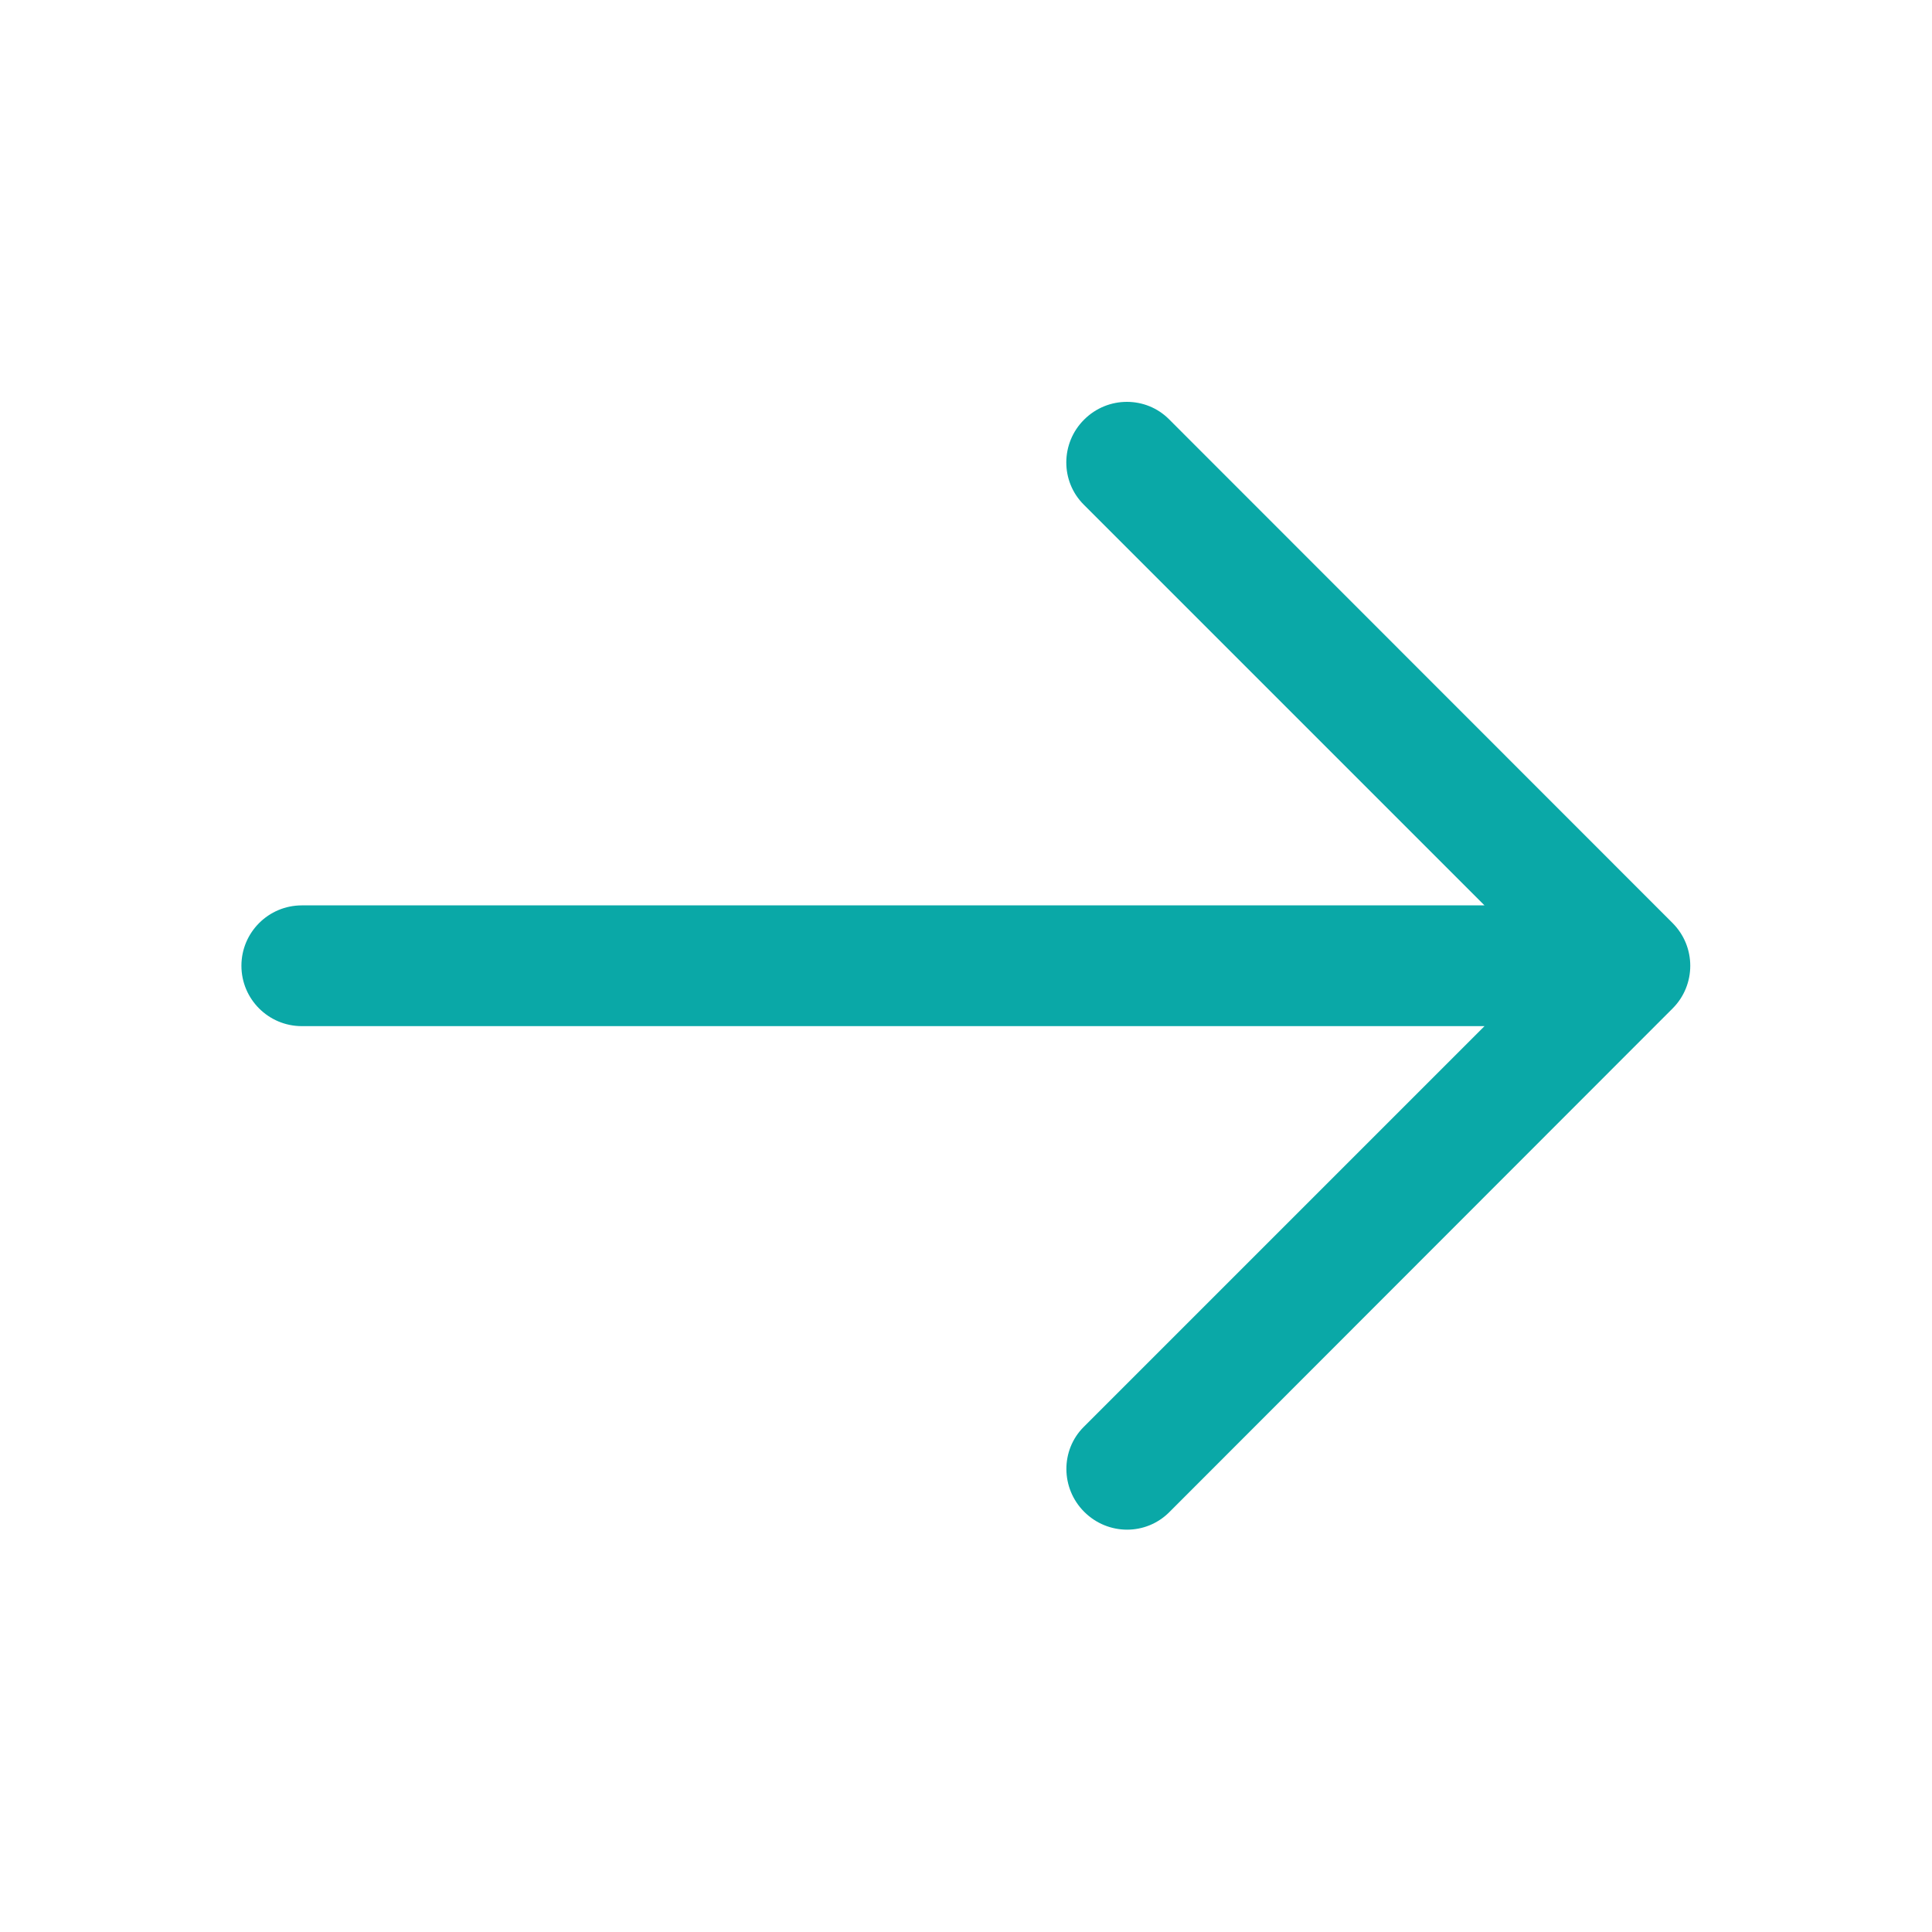
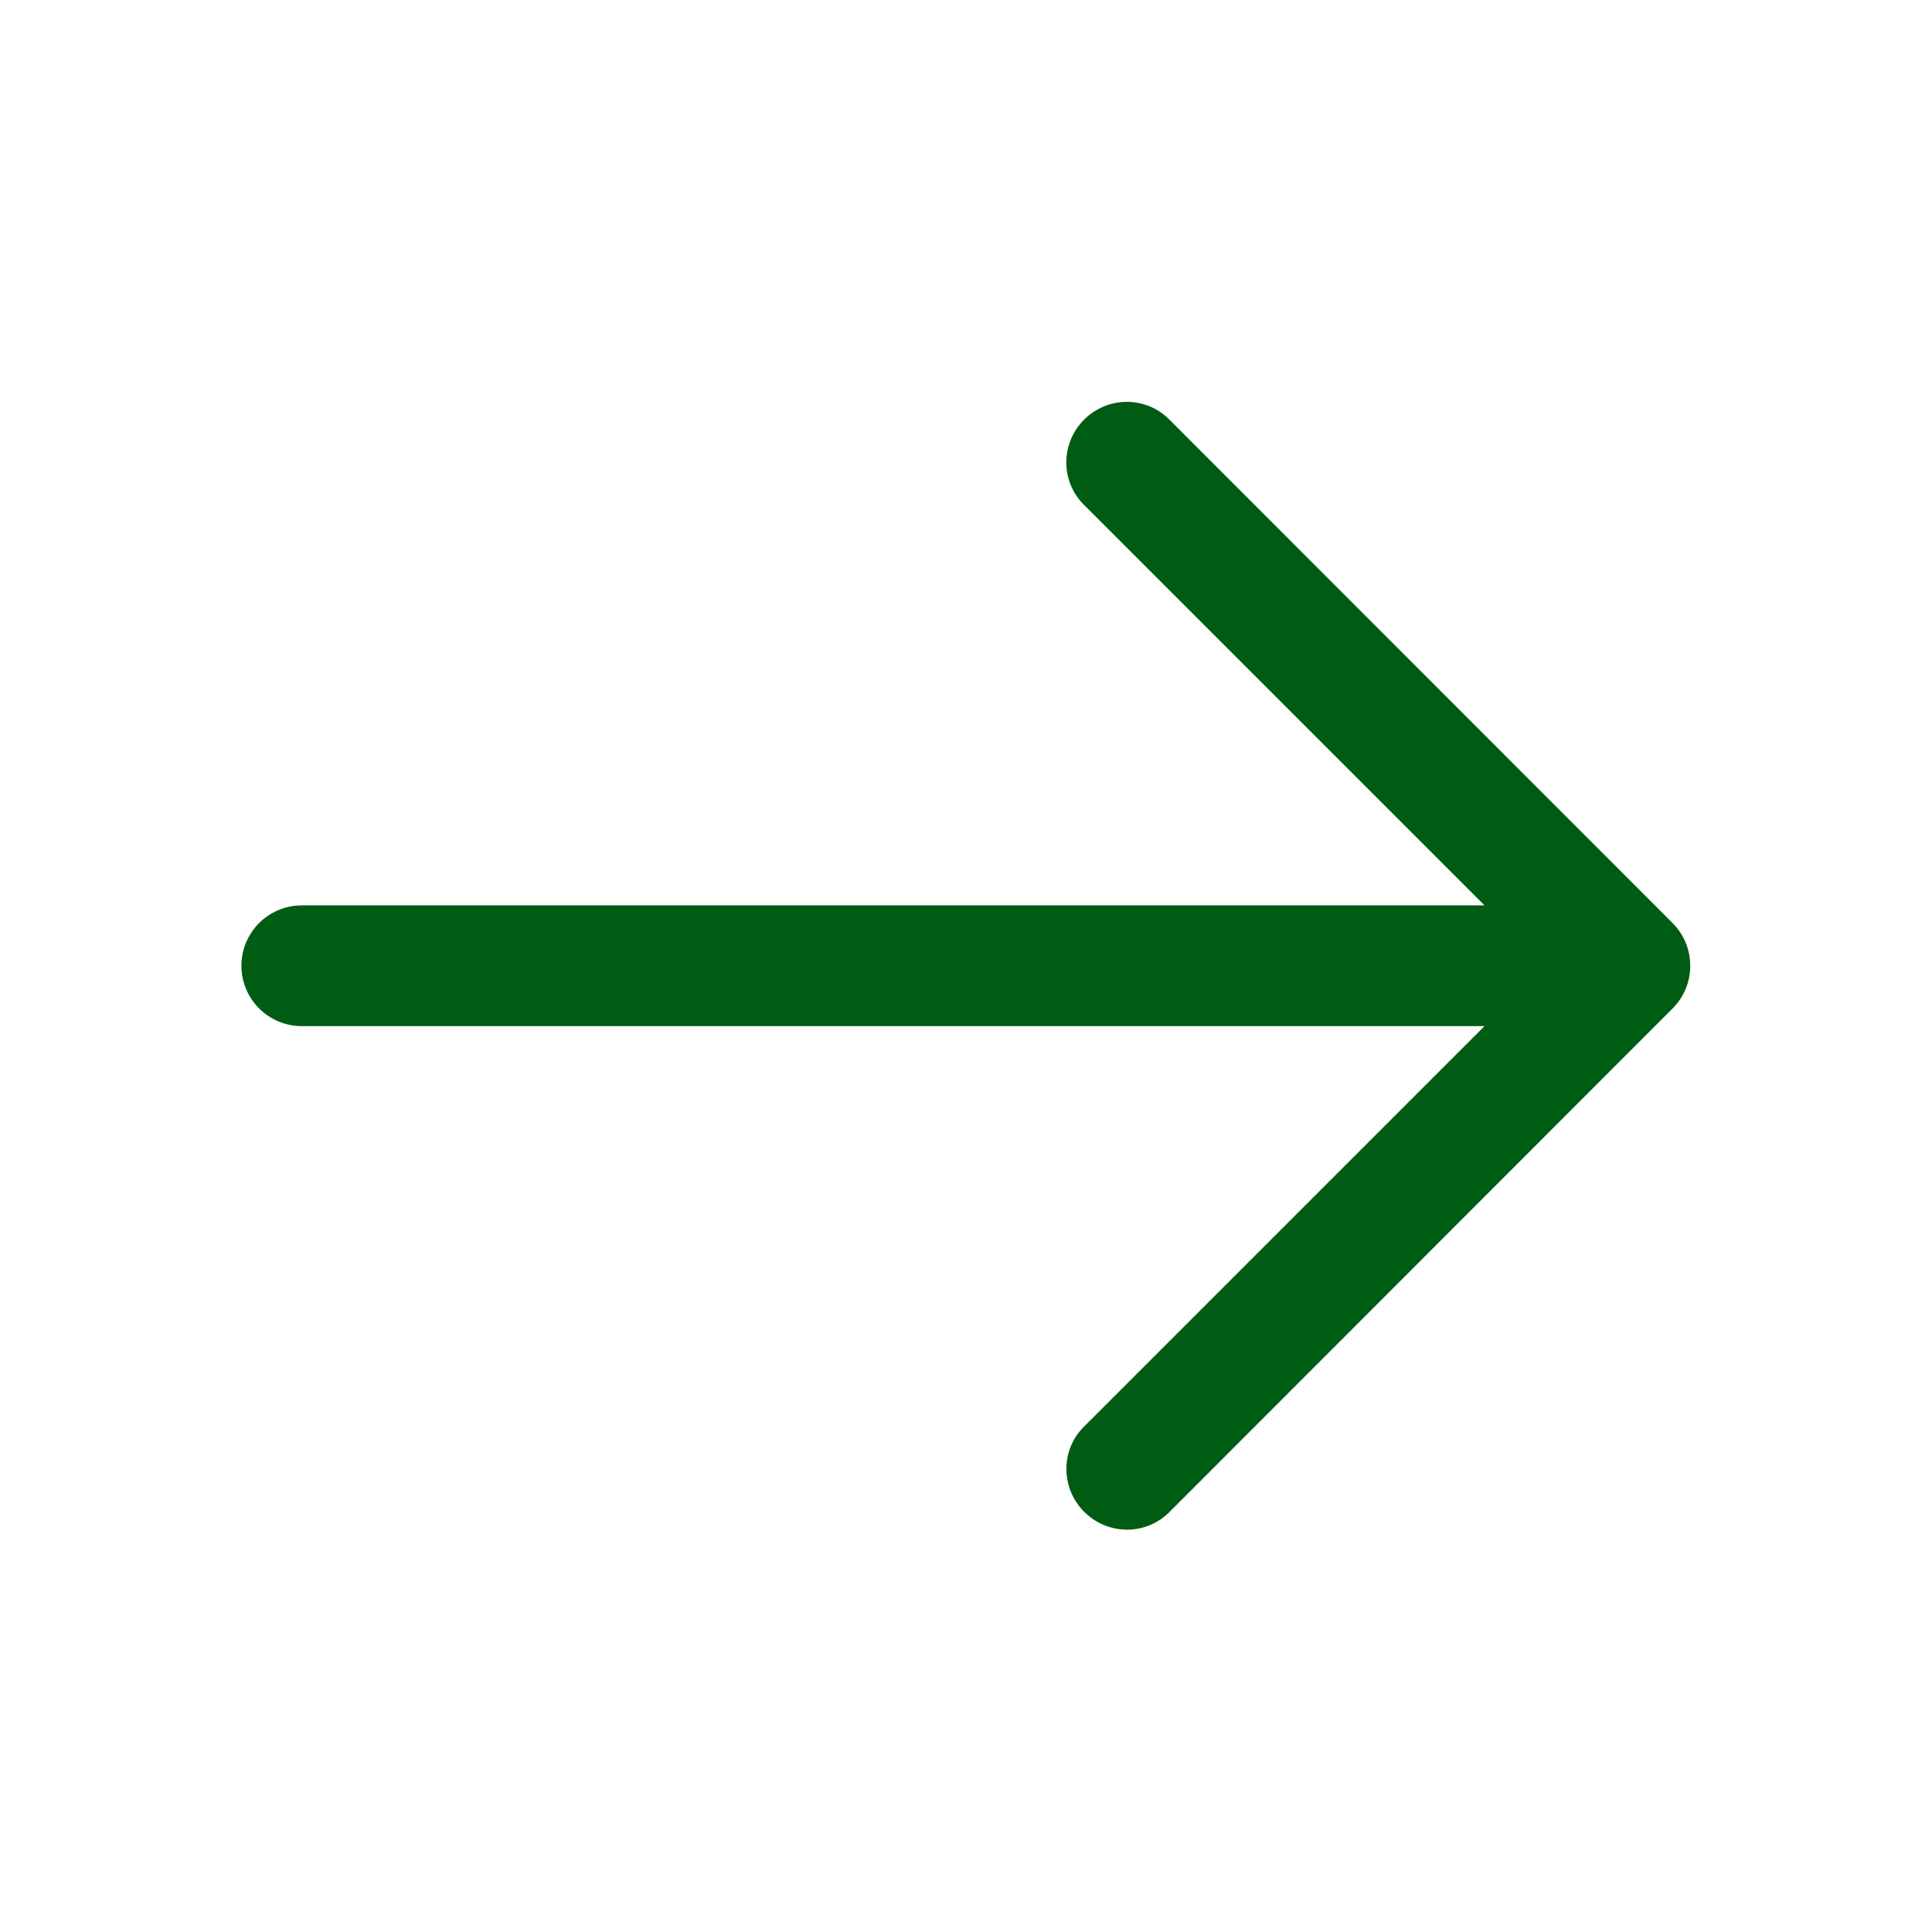
- <svg xmlns="http://www.w3.org/2000/svg" clip-rule="evenodd" fill-rule="evenodd" stroke-linejoin="round" stroke-miterlimit="2" viewBox="0 0 24 24">
-   <path fill="#0aa8a7" d="m14.523 18.787s4.501-4.505 6.255-6.26c.146-.146.219-.338.219-.53s-.073-.383-.219-.53c-1.753-1.754-6.255-6.258-6.255-6.258-.144-.145-.334-.217-.524-.217-.193 0-.385.074-.532.221-.293.292-.295.766-.004 1.056l4.978 4.978h-14.692c-.414 0-.75.336-.75.75s.336.75.75.75h14.692l-4.979 4.979c-.289.289-.286.762.006 1.054.148.148.341.222.533.222.19 0 .378-.072.522-.215z" fill-rule="nonzero" />
+ <svg xmlns="http://www.w3.org/2000/svg" width="24" height="24" viewBox="0 0 24 24" fill="none">
+   <path d="M14.523 18.787C14.523 18.787 19.024 14.282 20.778 12.527C20.924 12.381 20.997 12.189 20.997 11.997C20.997 11.805 20.924 11.614 20.778 11.467C19.025 9.713 14.523 5.209 14.523 5.209C14.379 5.064 14.189 4.992 13.999 4.992C13.806 4.992 13.614 5.066 13.467 5.213C13.174 5.505 13.172 5.979 13.463 6.269L18.441 11.247H3.749C3.335 11.247 2.999 11.583 2.999 11.997C2.999 12.411 3.335 12.747 3.749 12.747H18.441L13.462 17.726C13.173 18.015 13.176 18.488 13.468 18.78C13.616 18.928 13.809 19.002 14.001 19.002C14.191 19.002 14.379 18.93 14.523 18.787Z" fill="#005C13" />
</svg>
